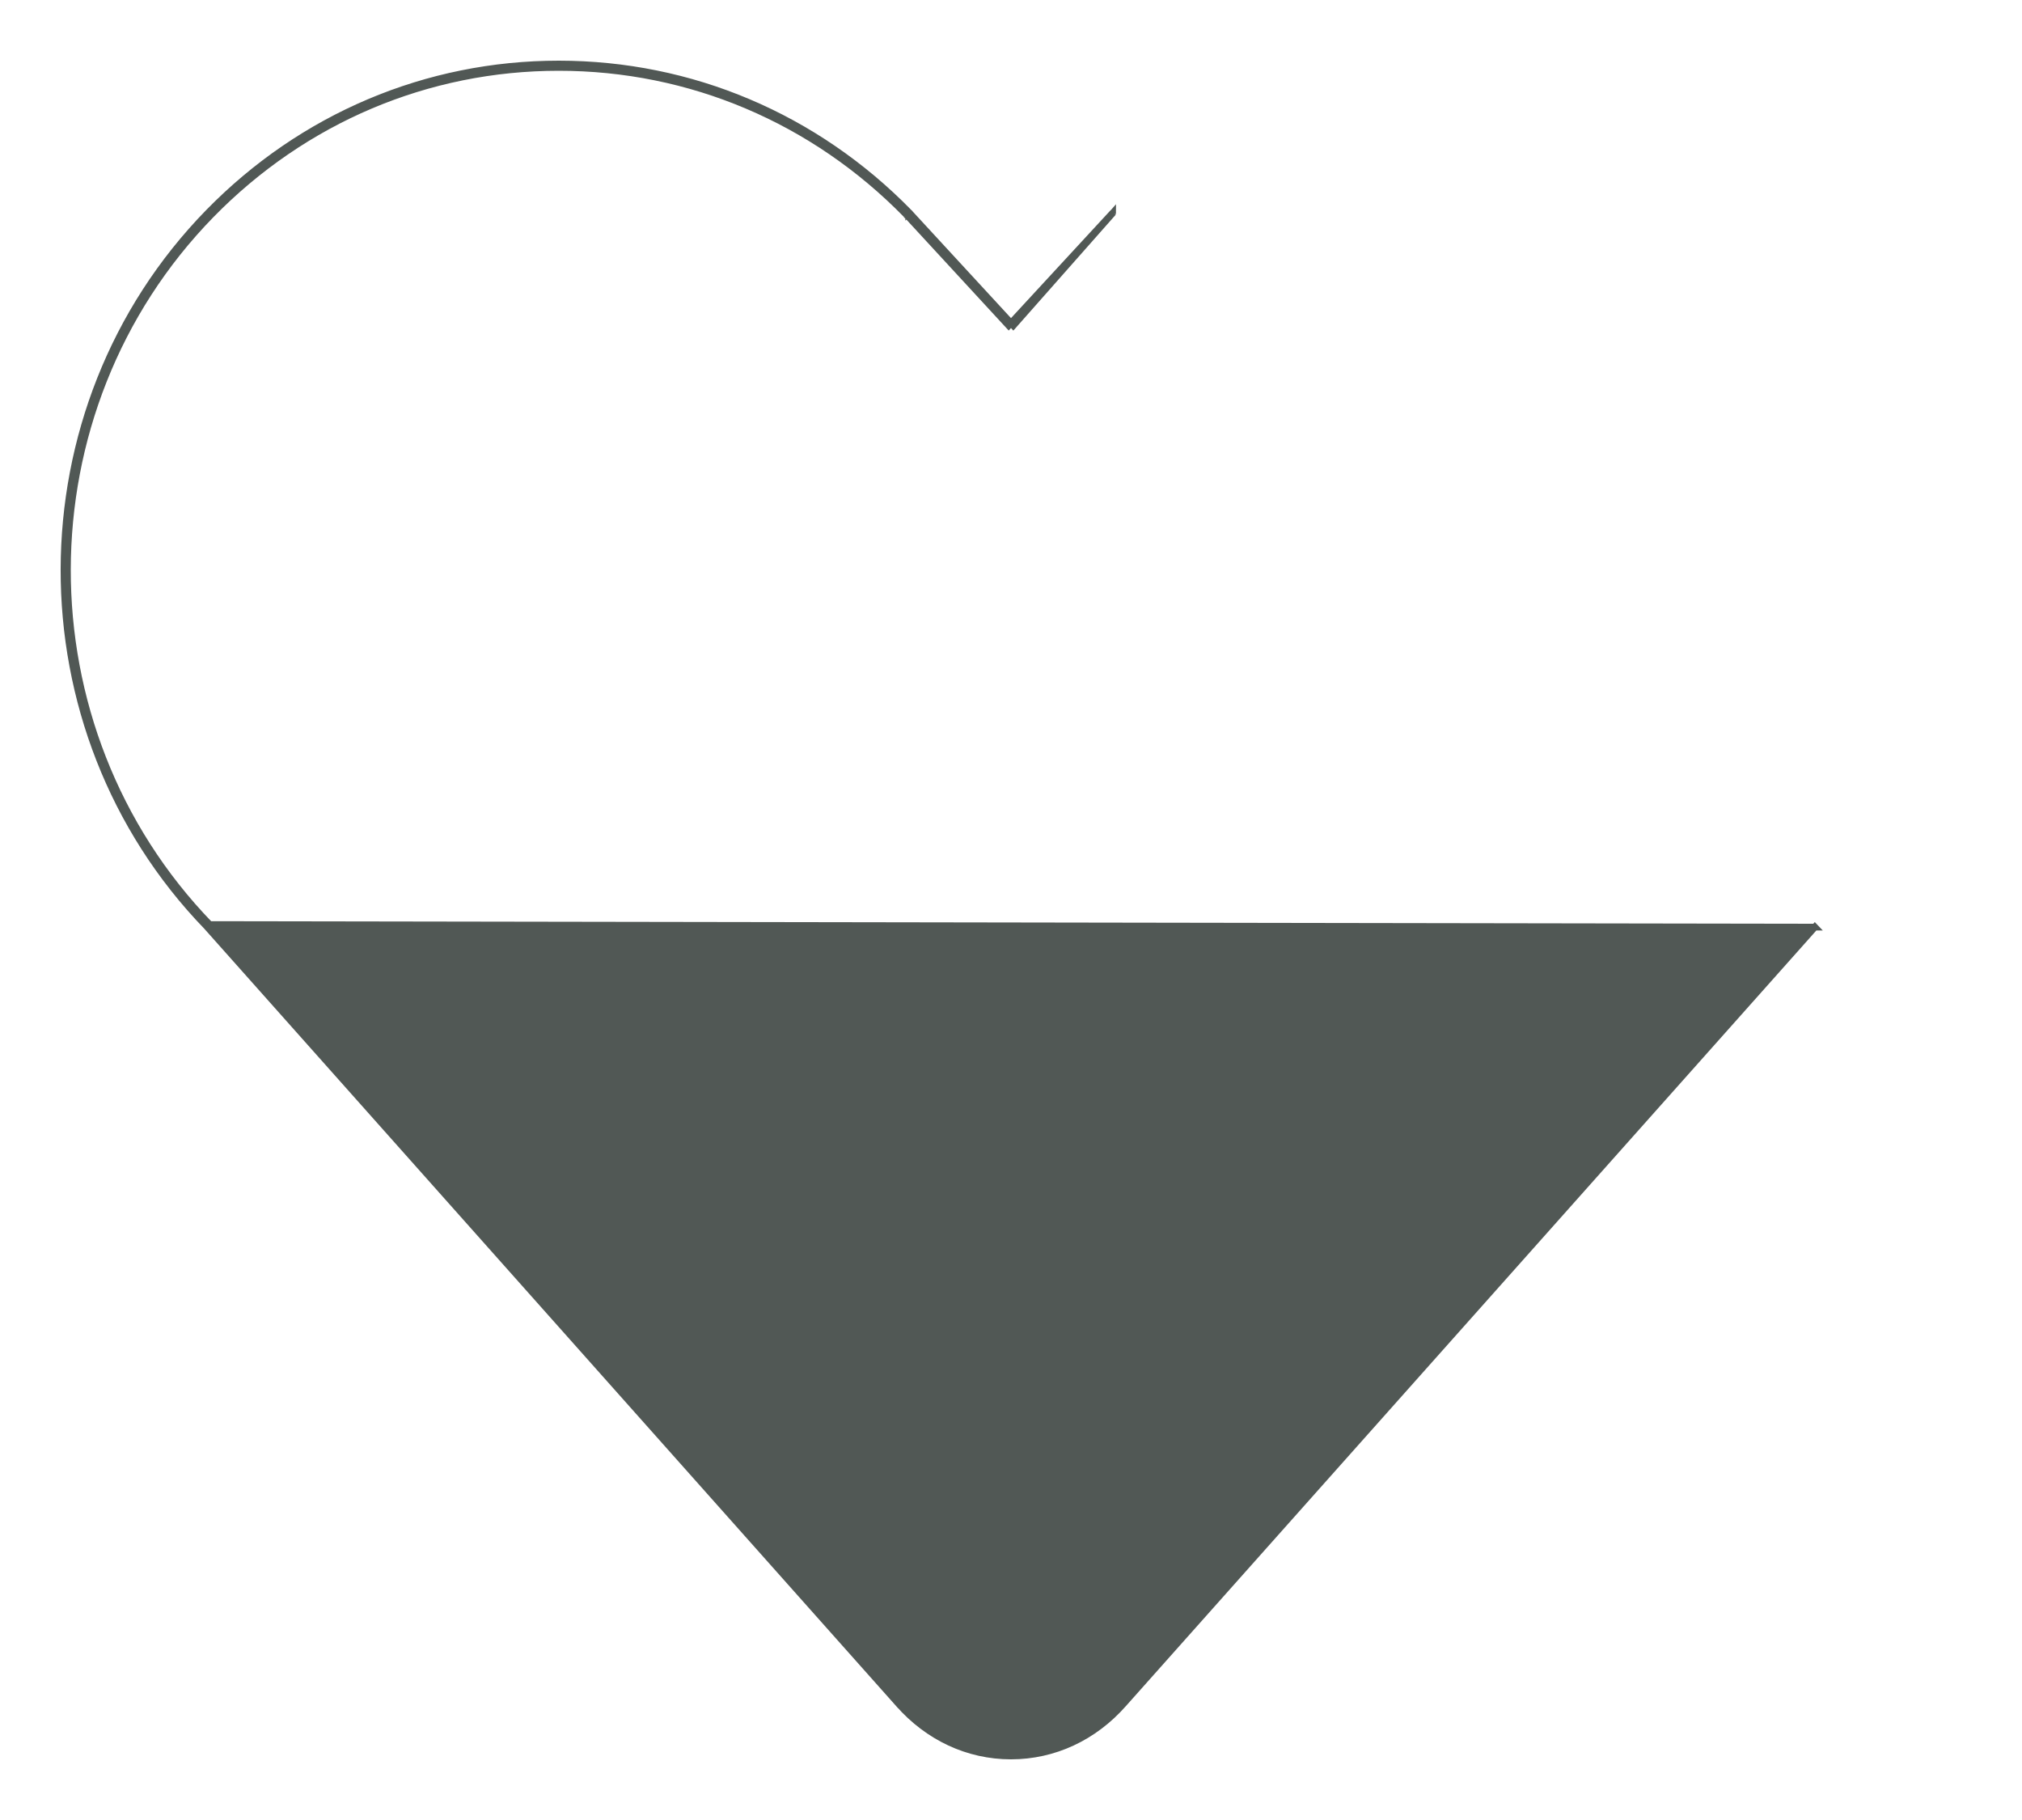
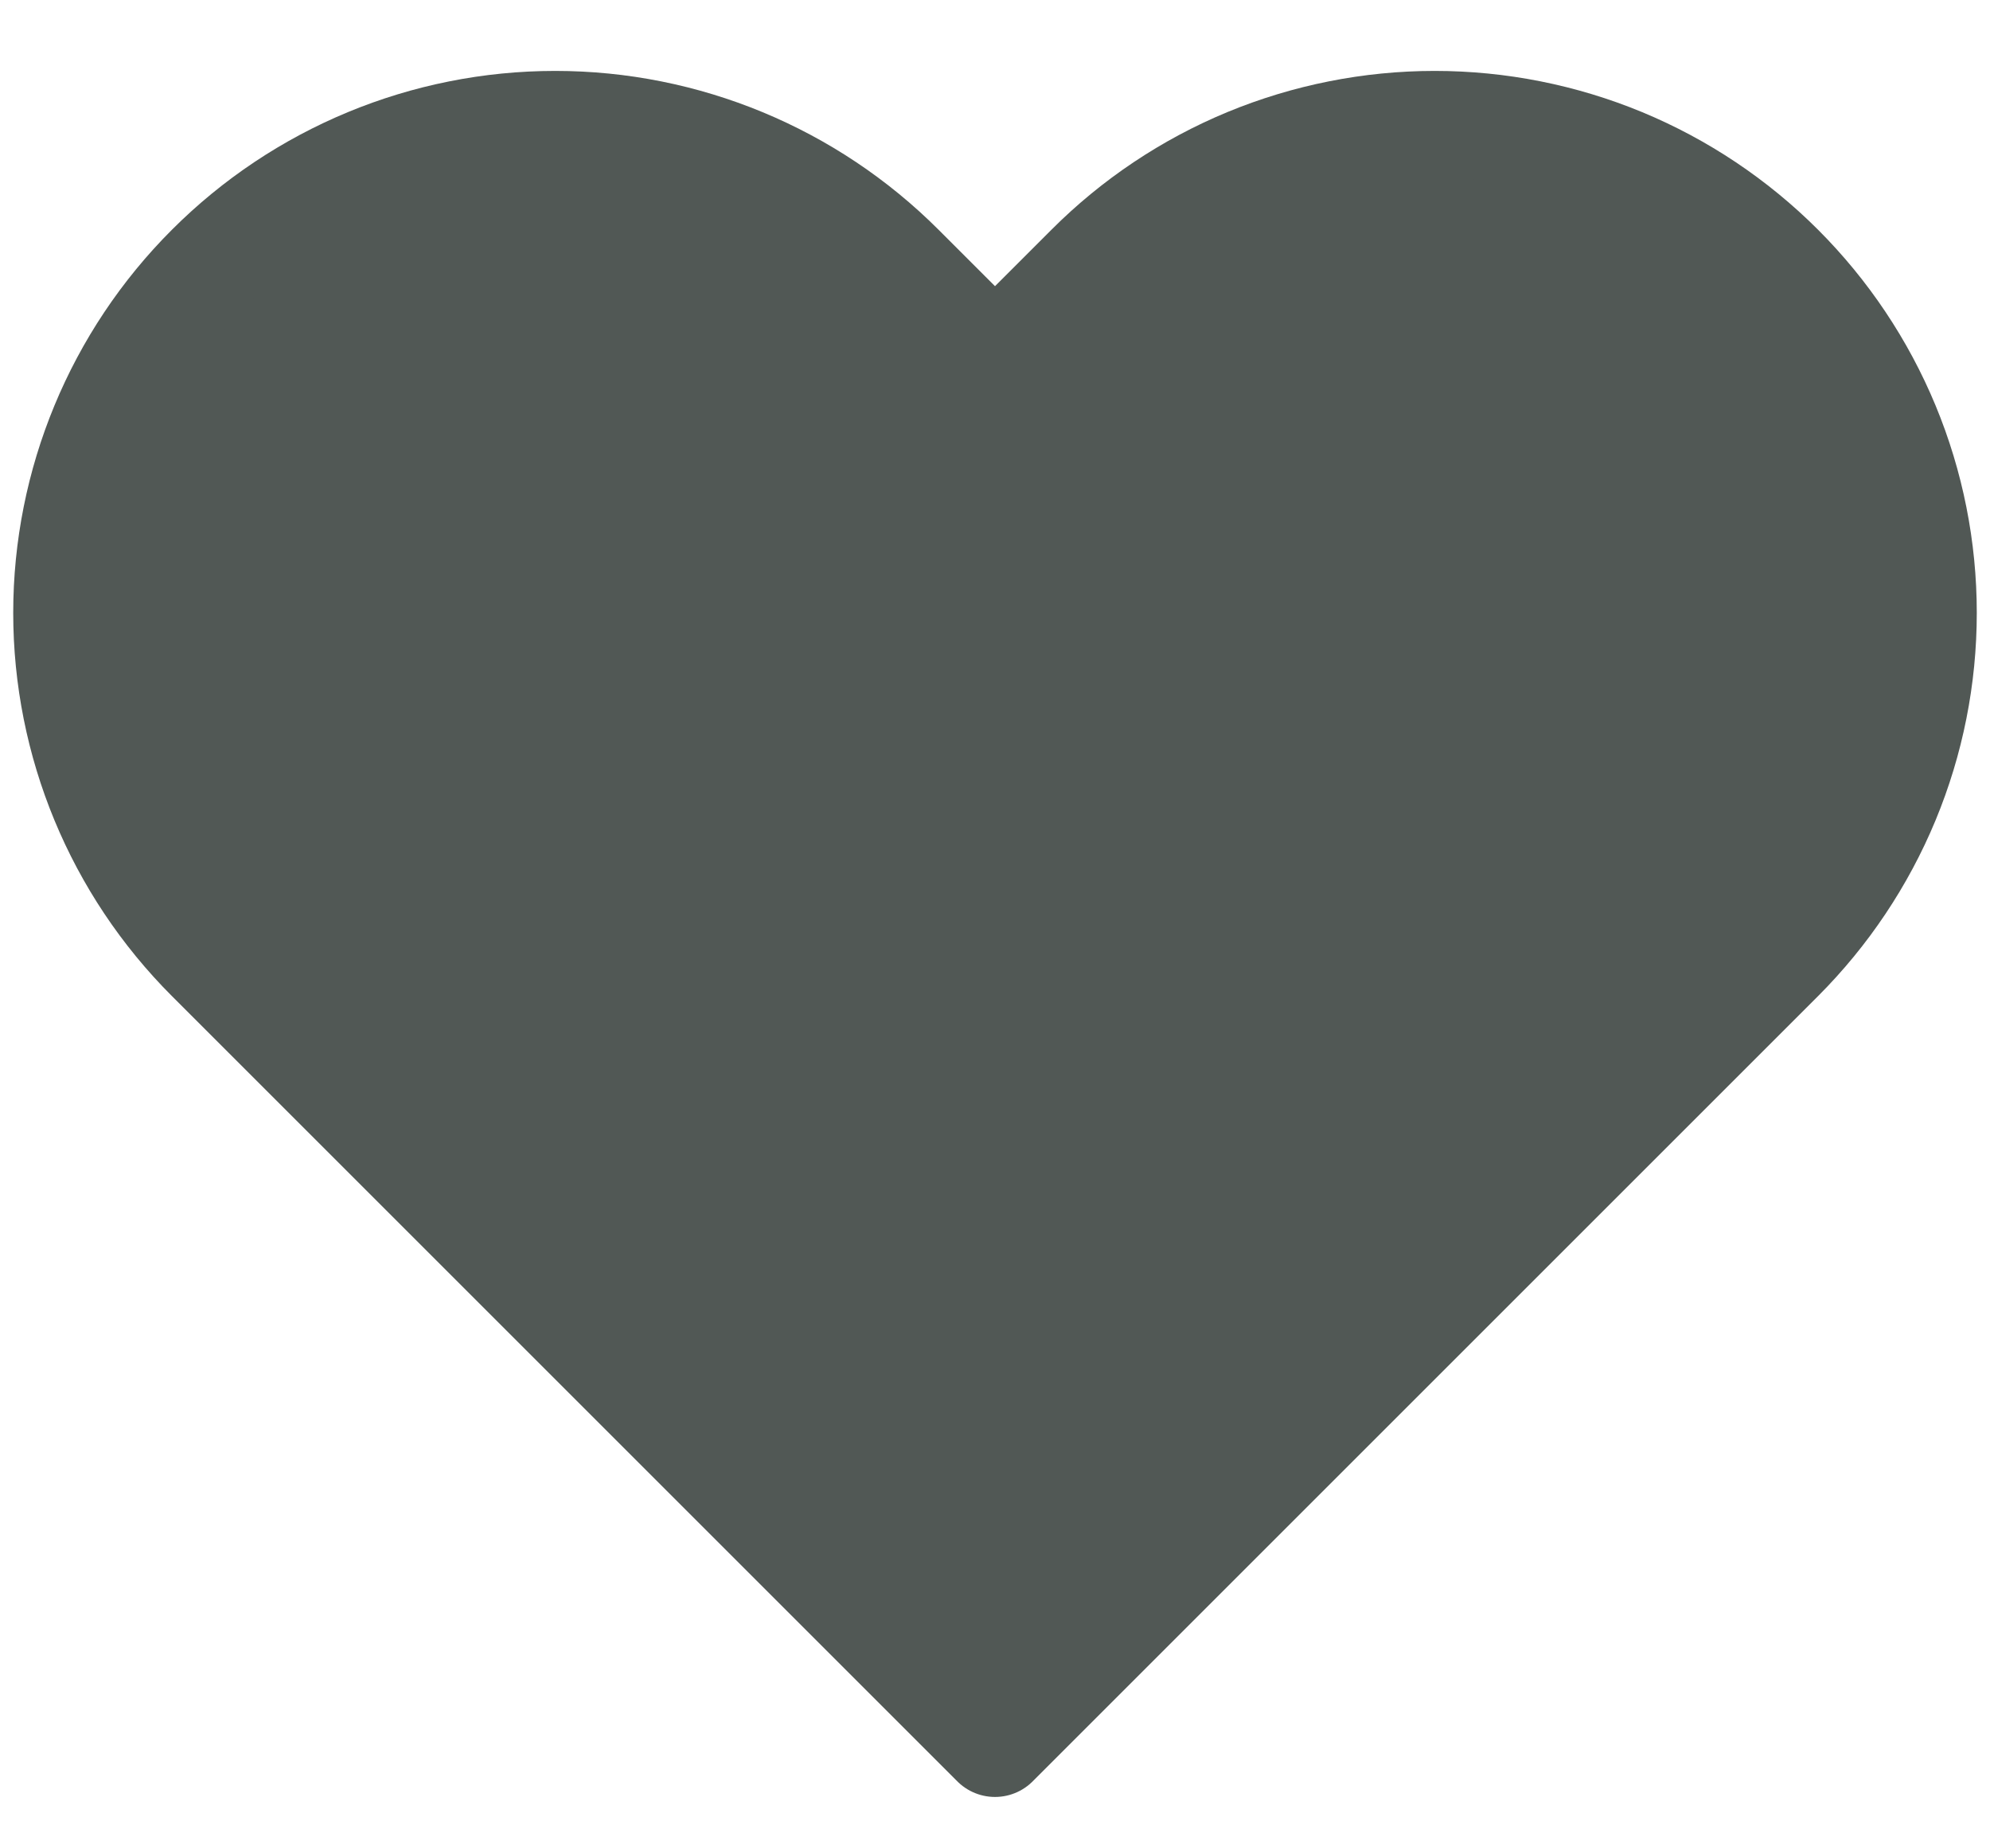
- <svg xmlns="http://www.w3.org/2000/svg" width="30" height="27" viewBox="0 0 30 27" fill="none">
-   <path d="M13.485 3.15C12.098 1.732 10.252 0.95 8.29 0.95C6.328 0.95 4.483 1.732 3.096 3.15L3.096 3.15C0.242 6.071 0.235 10.816 3.071 13.747L3.071 13.747L3.076 13.753L13.331 25.274L13.369 25.241L13.331 25.274L13.331 25.274C13.77 25.773 14.363 26.05 14.999 26.05H15C15.636 26.05 16.229 25.774 16.668 25.276L26.927 13.753L26.928 13.754L3.111 13.716C0.29 10.804 0.296 6.088 3.132 3.185C4.51 1.776 6.341 1 8.29 1C10.239 1 12.071 1.776 13.449 3.185M13.485 3.15L13.483 3.152C13.484 3.153 13.487 3.154 13.49 3.157M13.485 3.15C13.484 3.15 13.484 3.15 13.484 3.15L13.482 3.152C13.482 3.152 13.482 3.152 13.482 3.151L13.482 3.151C13.482 3.152 13.482 3.152 13.482 3.152L13.449 3.185M13.485 3.15C13.487 3.152 13.489 3.155 13.49 3.157M13.49 3.157C13.492 3.16 13.494 3.163 13.495 3.164C13.495 3.165 13.495 3.165 13.495 3.166L13.496 3.166L13.496 3.166L13.496 3.166C13.496 3.166 13.496 3.166 13.496 3.166C13.495 3.166 13.495 3.165 13.495 3.165C13.495 3.165 13.495 3.165 13.495 3.164C13.494 3.163 13.492 3.16 13.489 3.157C13.489 3.157 13.489 3.157 13.489 3.157C13.487 3.155 13.484 3.153 13.483 3.152L13.449 3.185M13.49 3.157C13.492 3.158 13.494 3.16 13.497 3.162L13.498 3.164L13.498 3.164L15 4.793M13.449 3.185C13.45 3.186 13.451 3.188 13.451 3.189C13.452 3.19 13.453 3.191 13.453 3.192C13.455 3.193 13.456 3.194 13.457 3.195C13.459 3.196 13.46 3.196 13.461 3.198L14.966 4.83L15 4.793M15 4.793L15.034 4.83L16.508 3.162C16.508 3.163 16.507 3.164 16.507 3.164C16.507 3.164 16.507 3.164 16.507 3.165L16.507 3.164C16.507 3.164 16.507 3.164 16.507 3.164C16.508 3.163 16.509 3.16 16.512 3.157M15 4.793L16.504 3.164L16.505 3.162L16.505 3.162C16.507 3.16 16.509 3.158 16.512 3.157M16.512 3.157C16.513 3.155 16.515 3.152 16.517 3.15" fill="#515855" stroke="#515855" stroke-width="0.1" />
+ <svg xmlns="http://www.w3.org/2000/svg" width="28" height="26" viewBox="0 0 28 26" fill="none">
+   <path d="M25.05 3.763C24.411 3.124 23.653 2.617 22.819 2.271C21.985 1.926 21.09 1.748 20.187 1.748C19.284 1.748 18.39 1.926 17.555 2.271C16.721 2.617 15.963 3.124 15.325 3.763L14 5.088L12.675 3.763C11.385 2.473 9.636 1.748 7.812 1.748C5.988 1.748 4.239 2.473 2.95 3.763C1.66 5.052 0.936 6.801 0.936 8.625C0.936 10.449 1.66 12.198 2.95 13.488L4.275 14.813L14 24.538L23.725 14.813L25.05 13.488C25.688 12.849 26.195 12.091 26.541 11.257C26.887 10.422 27.064 9.528 27.064 8.625C27.064 7.722 26.887 6.828 26.541 5.993C26.195 5.159 25.688 4.401 25.05 3.763V3.763Z" fill="#515855" stroke="#515855" stroke-width="1.5" stroke-linecap="round" stroke-linejoin="round" />
</svg>
